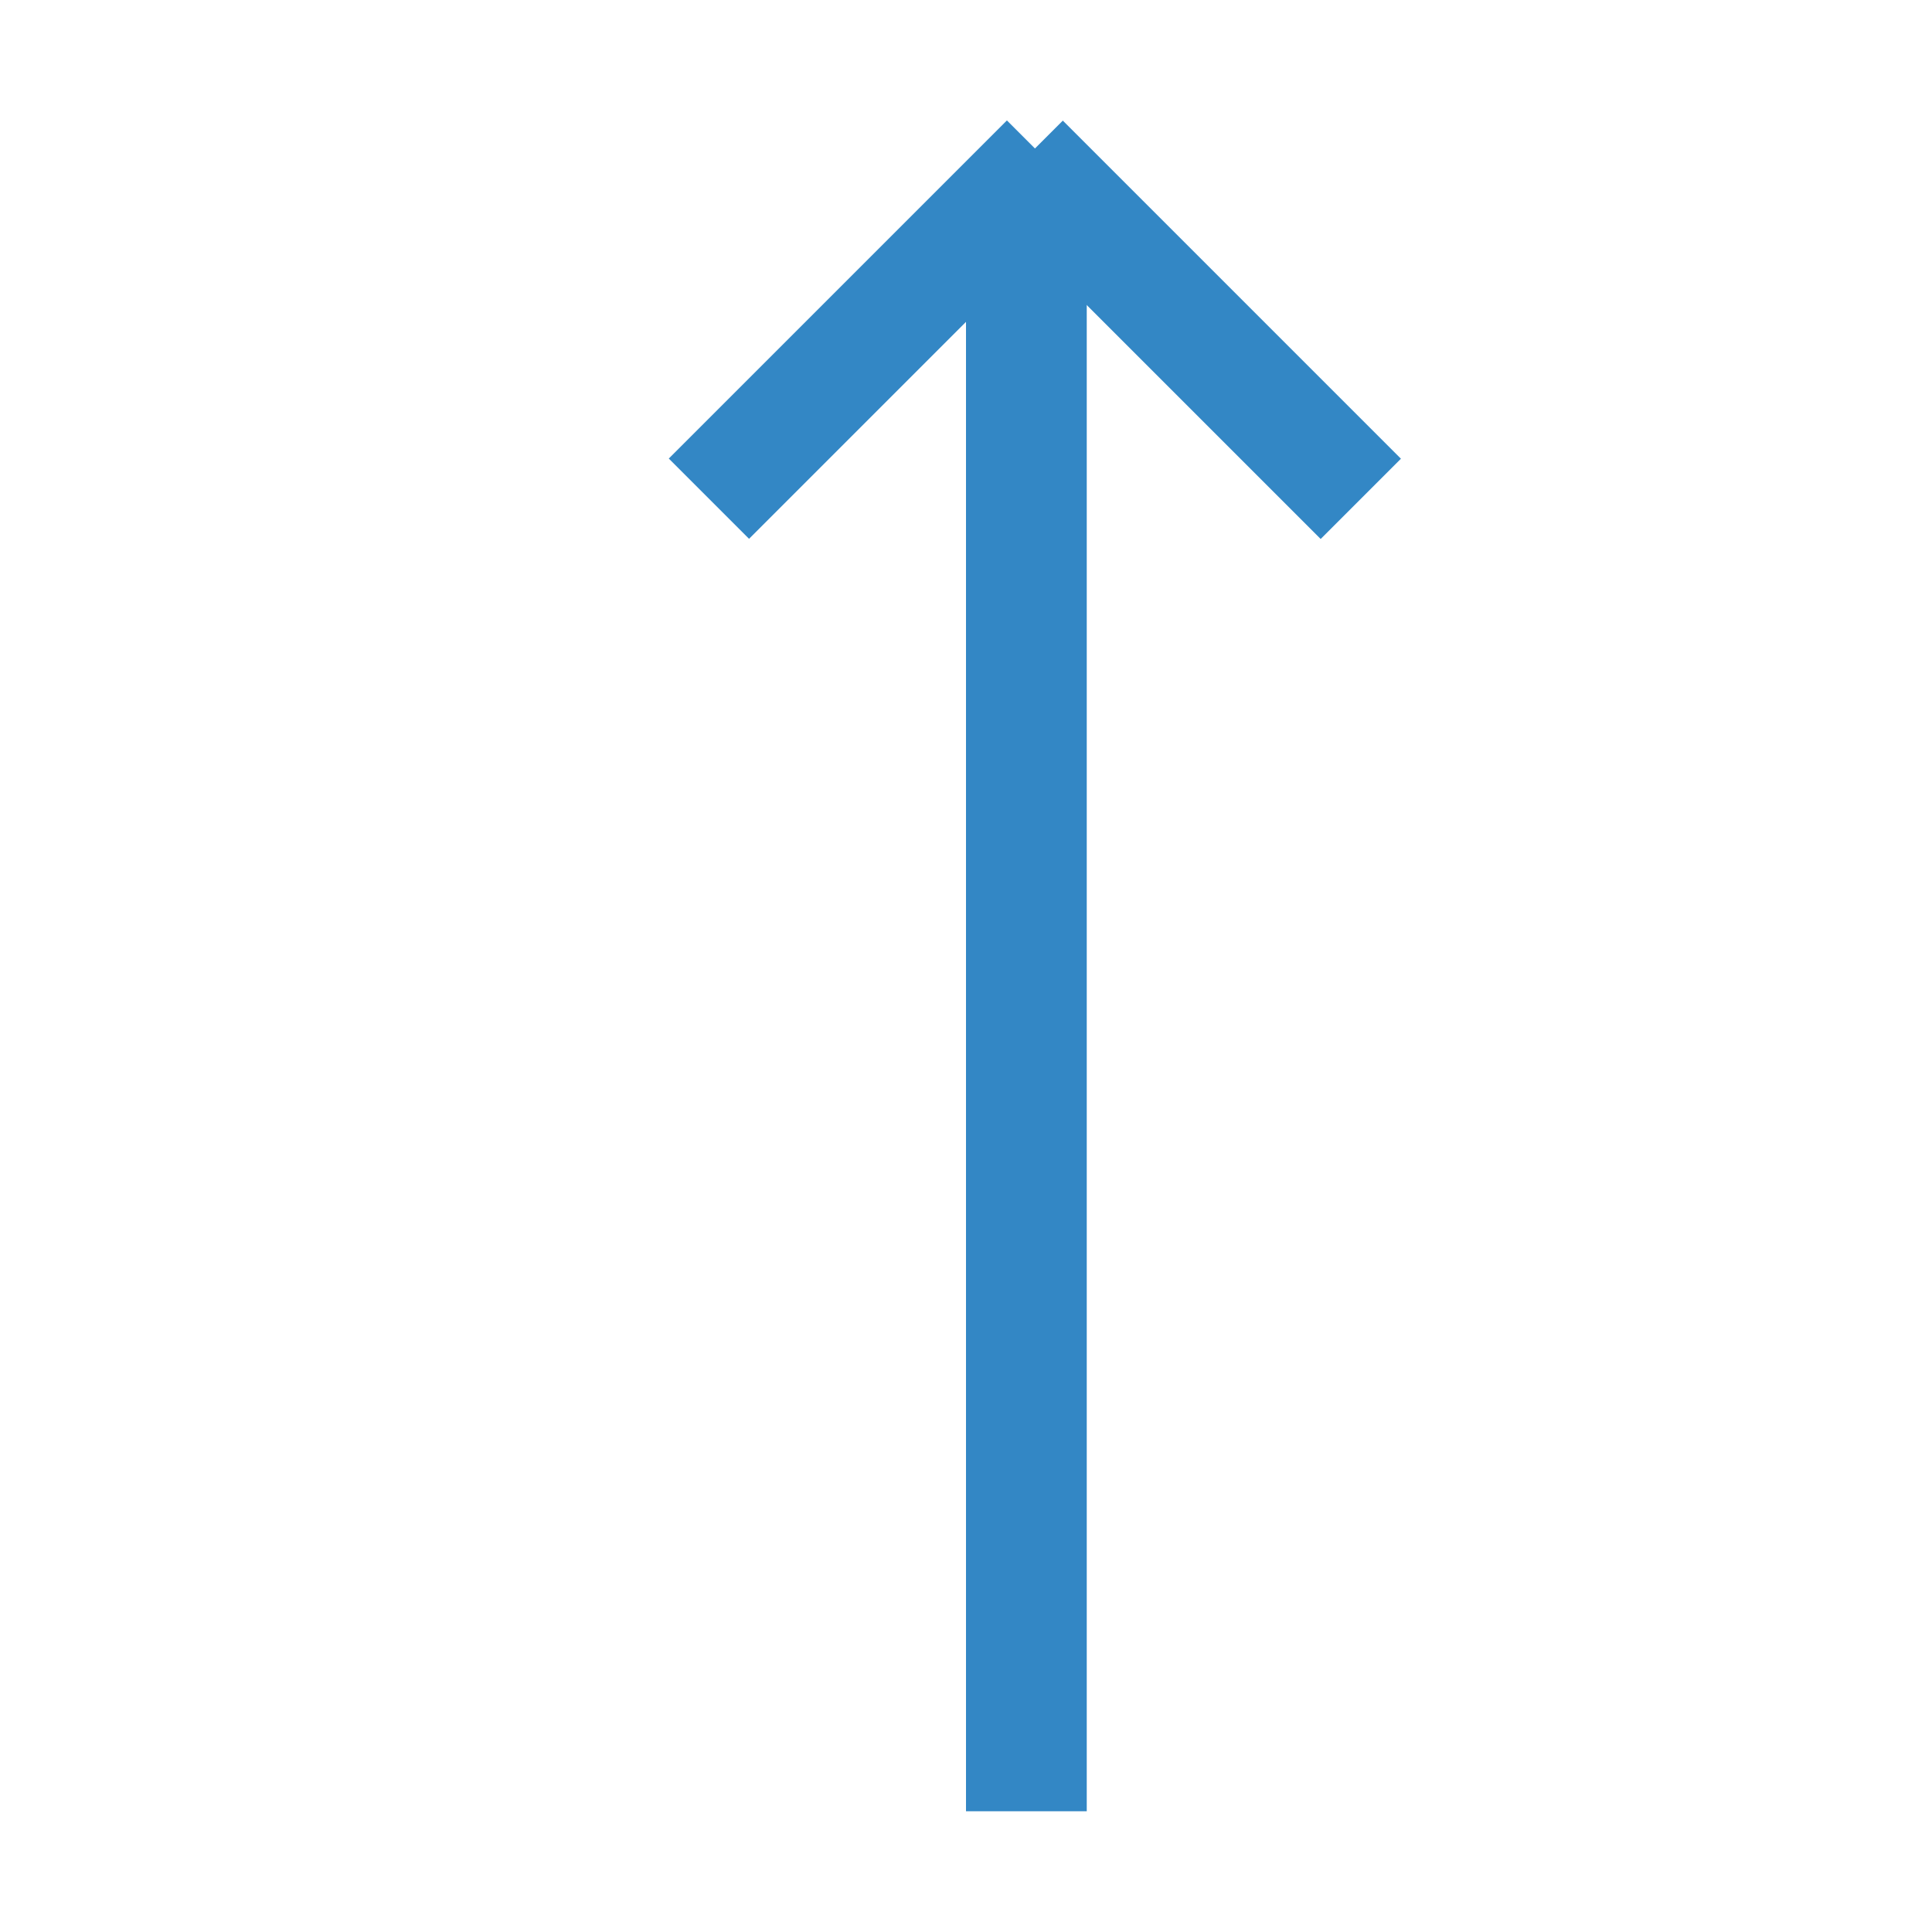
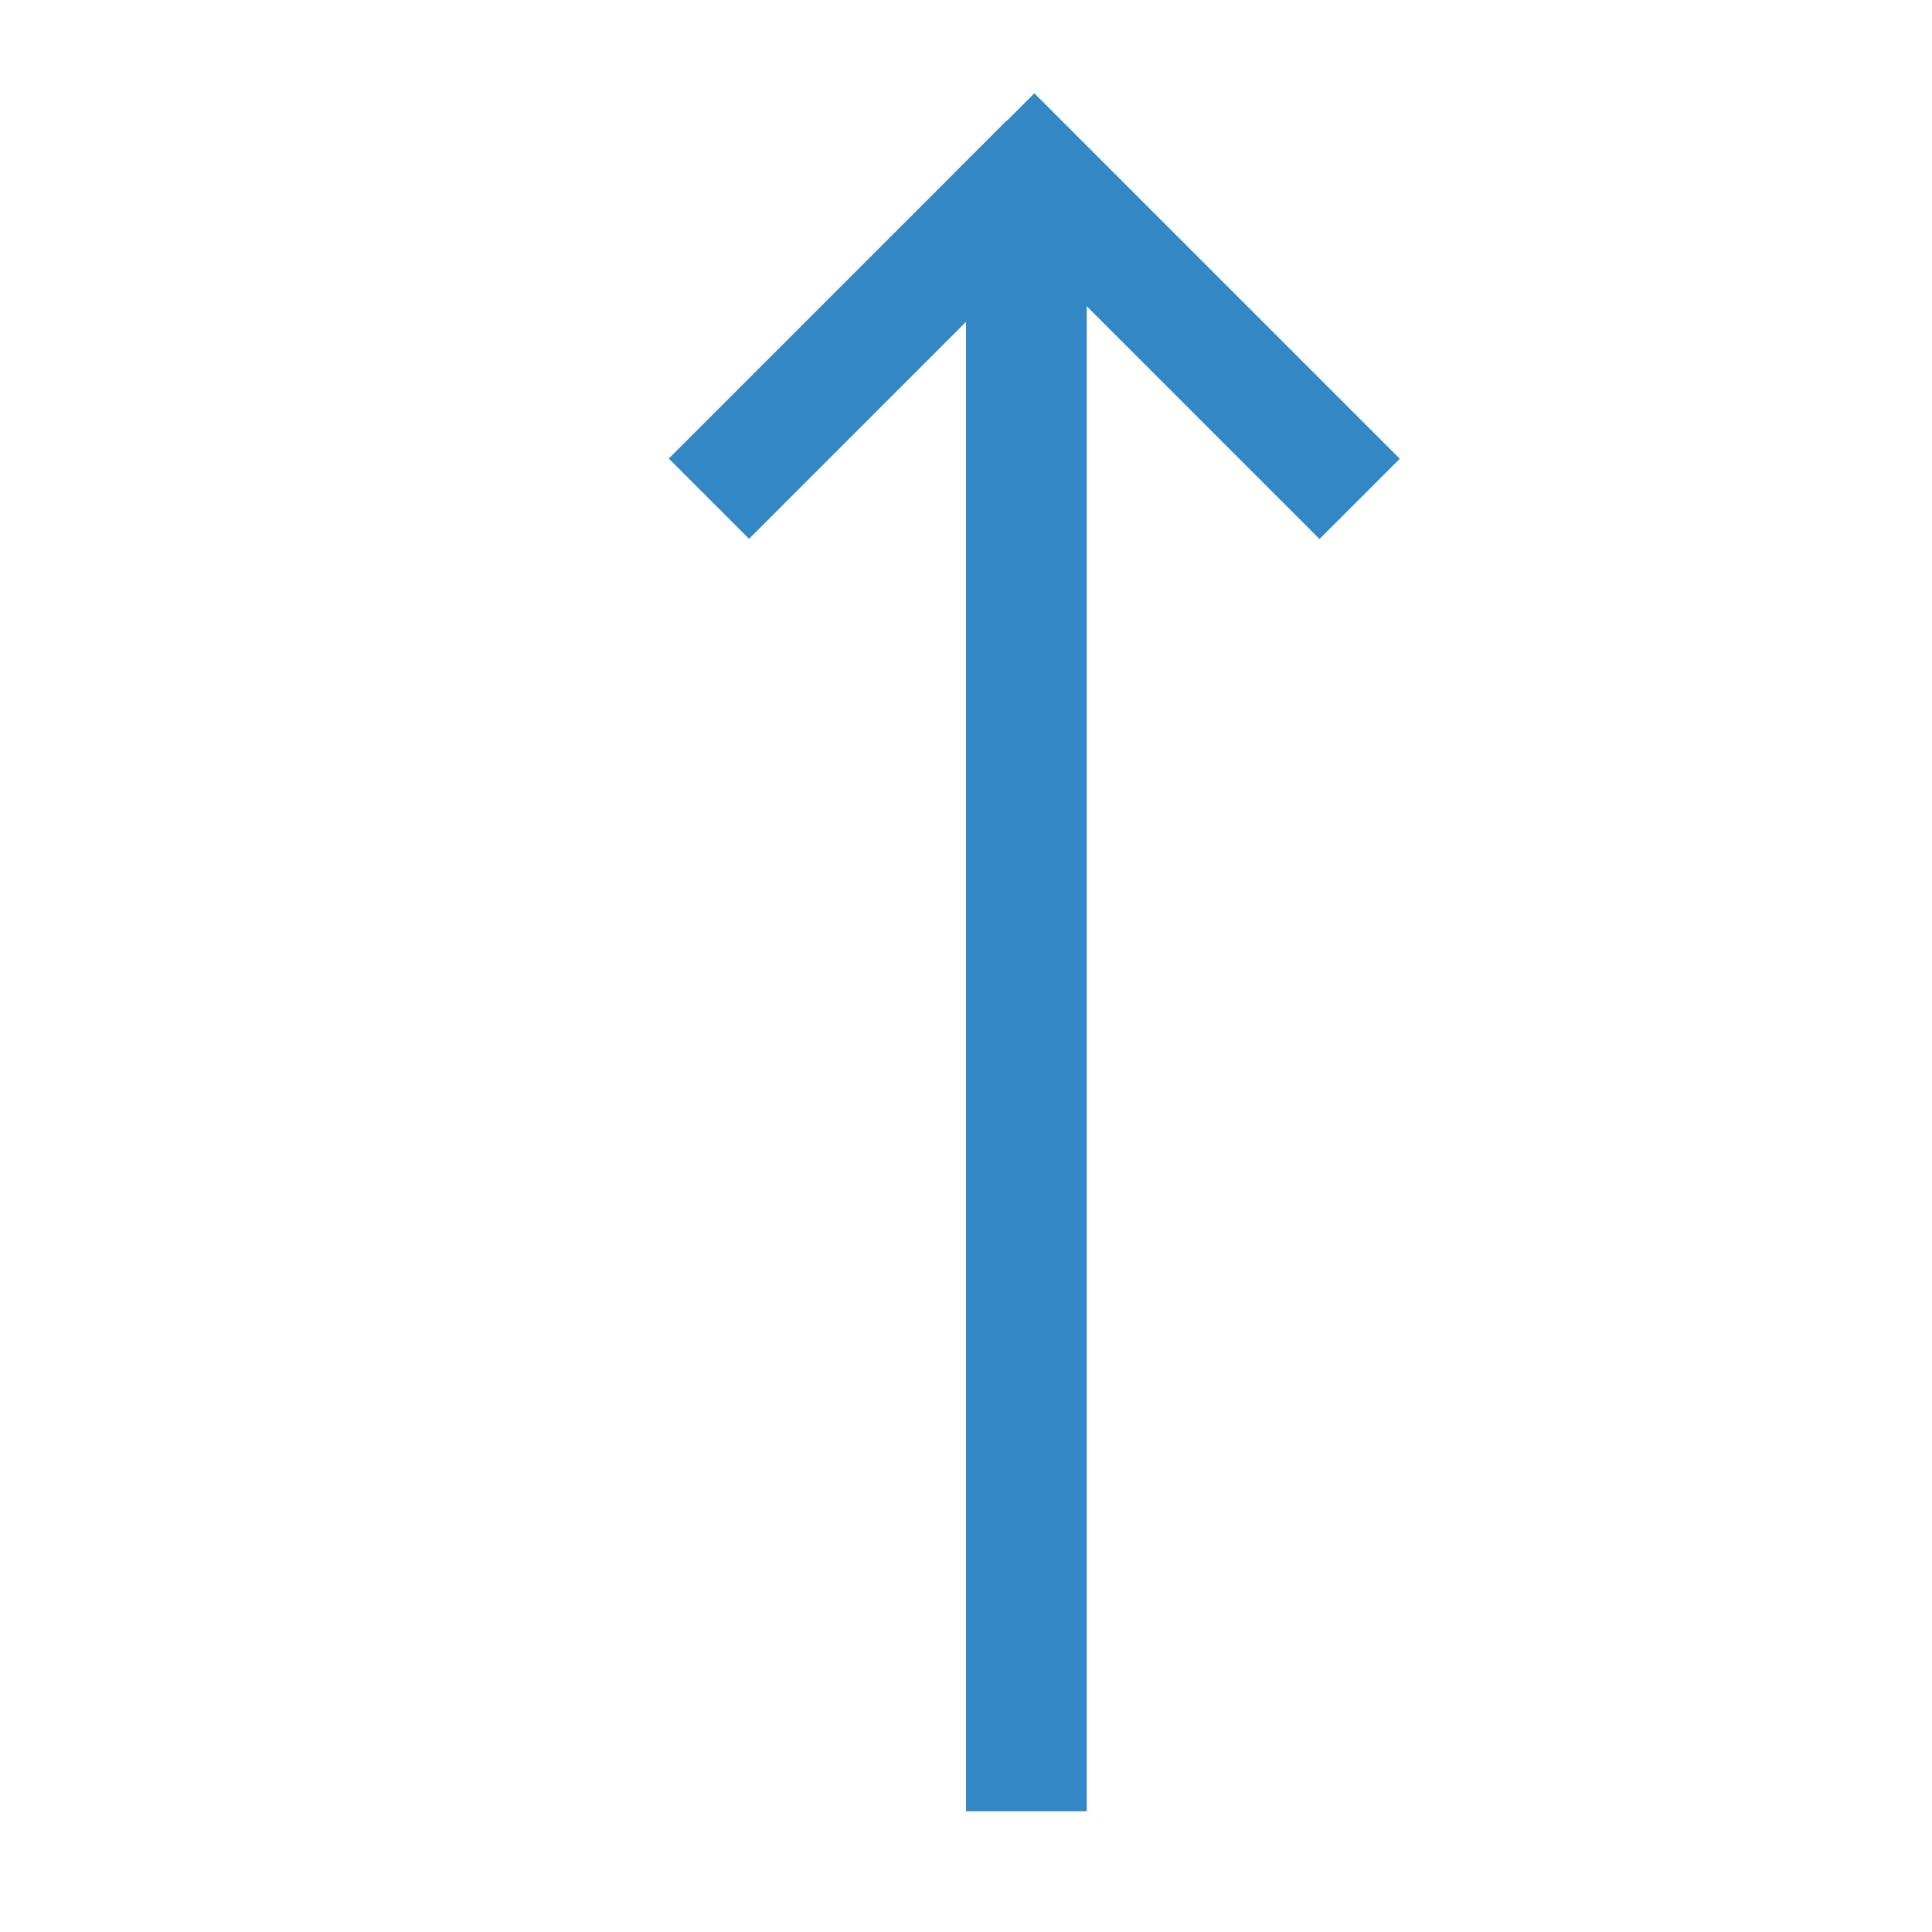
<svg xmlns="http://www.w3.org/2000/svg" id="Layer_1" data-name="Layer 1" viewBox="0 0 16 16">
  <rect x="8" y="1.87" width="1" height="13.13" fill="#3387c5" />
  <rect x="5.29" y="2.26" width="3.96" height=".94" transform="translate(.2 5.94) rotate(-45)" fill="#3387c5" />
-   <rect x="9.4" y=".75" width=".94" height="3.96" transform="translate(.96 7.78) rotate(-45)" fill="#3387c5" />
+   <rect x="9.28" y=".48" width=".94" height="4.28" transform="translate(1 7.66) rotate(-45)" fill="#3387c5" />
</svg>
